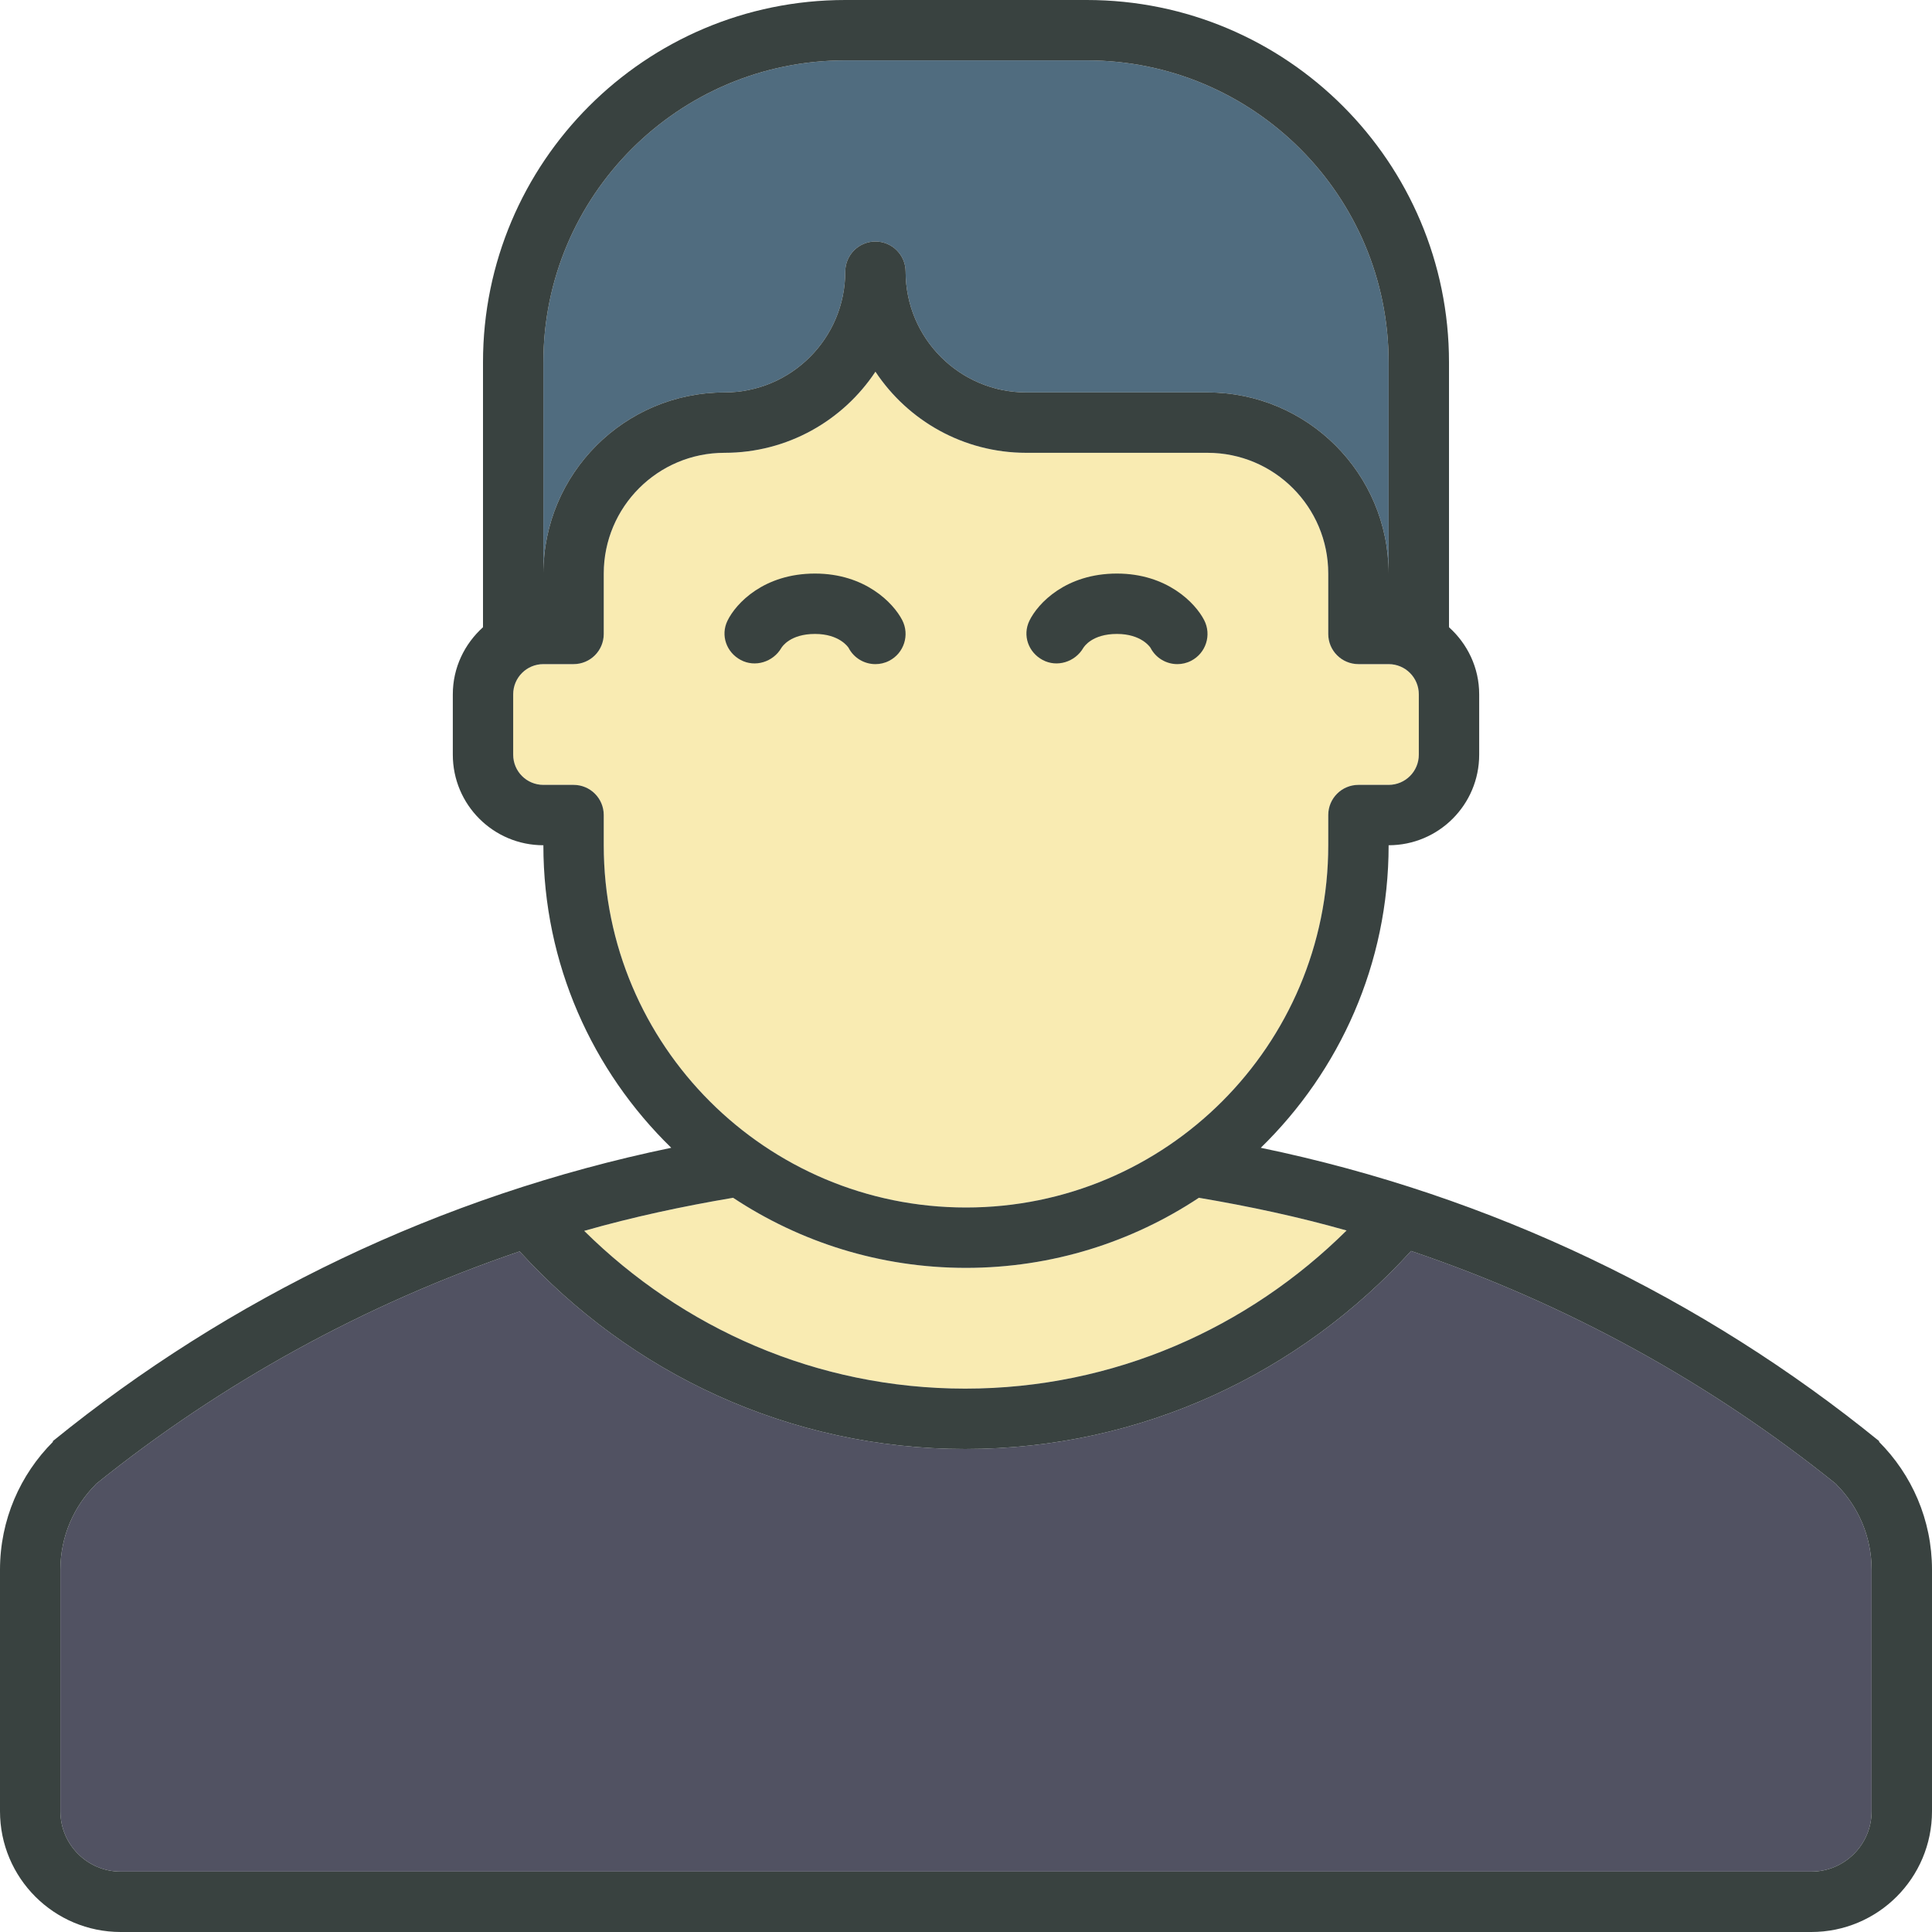
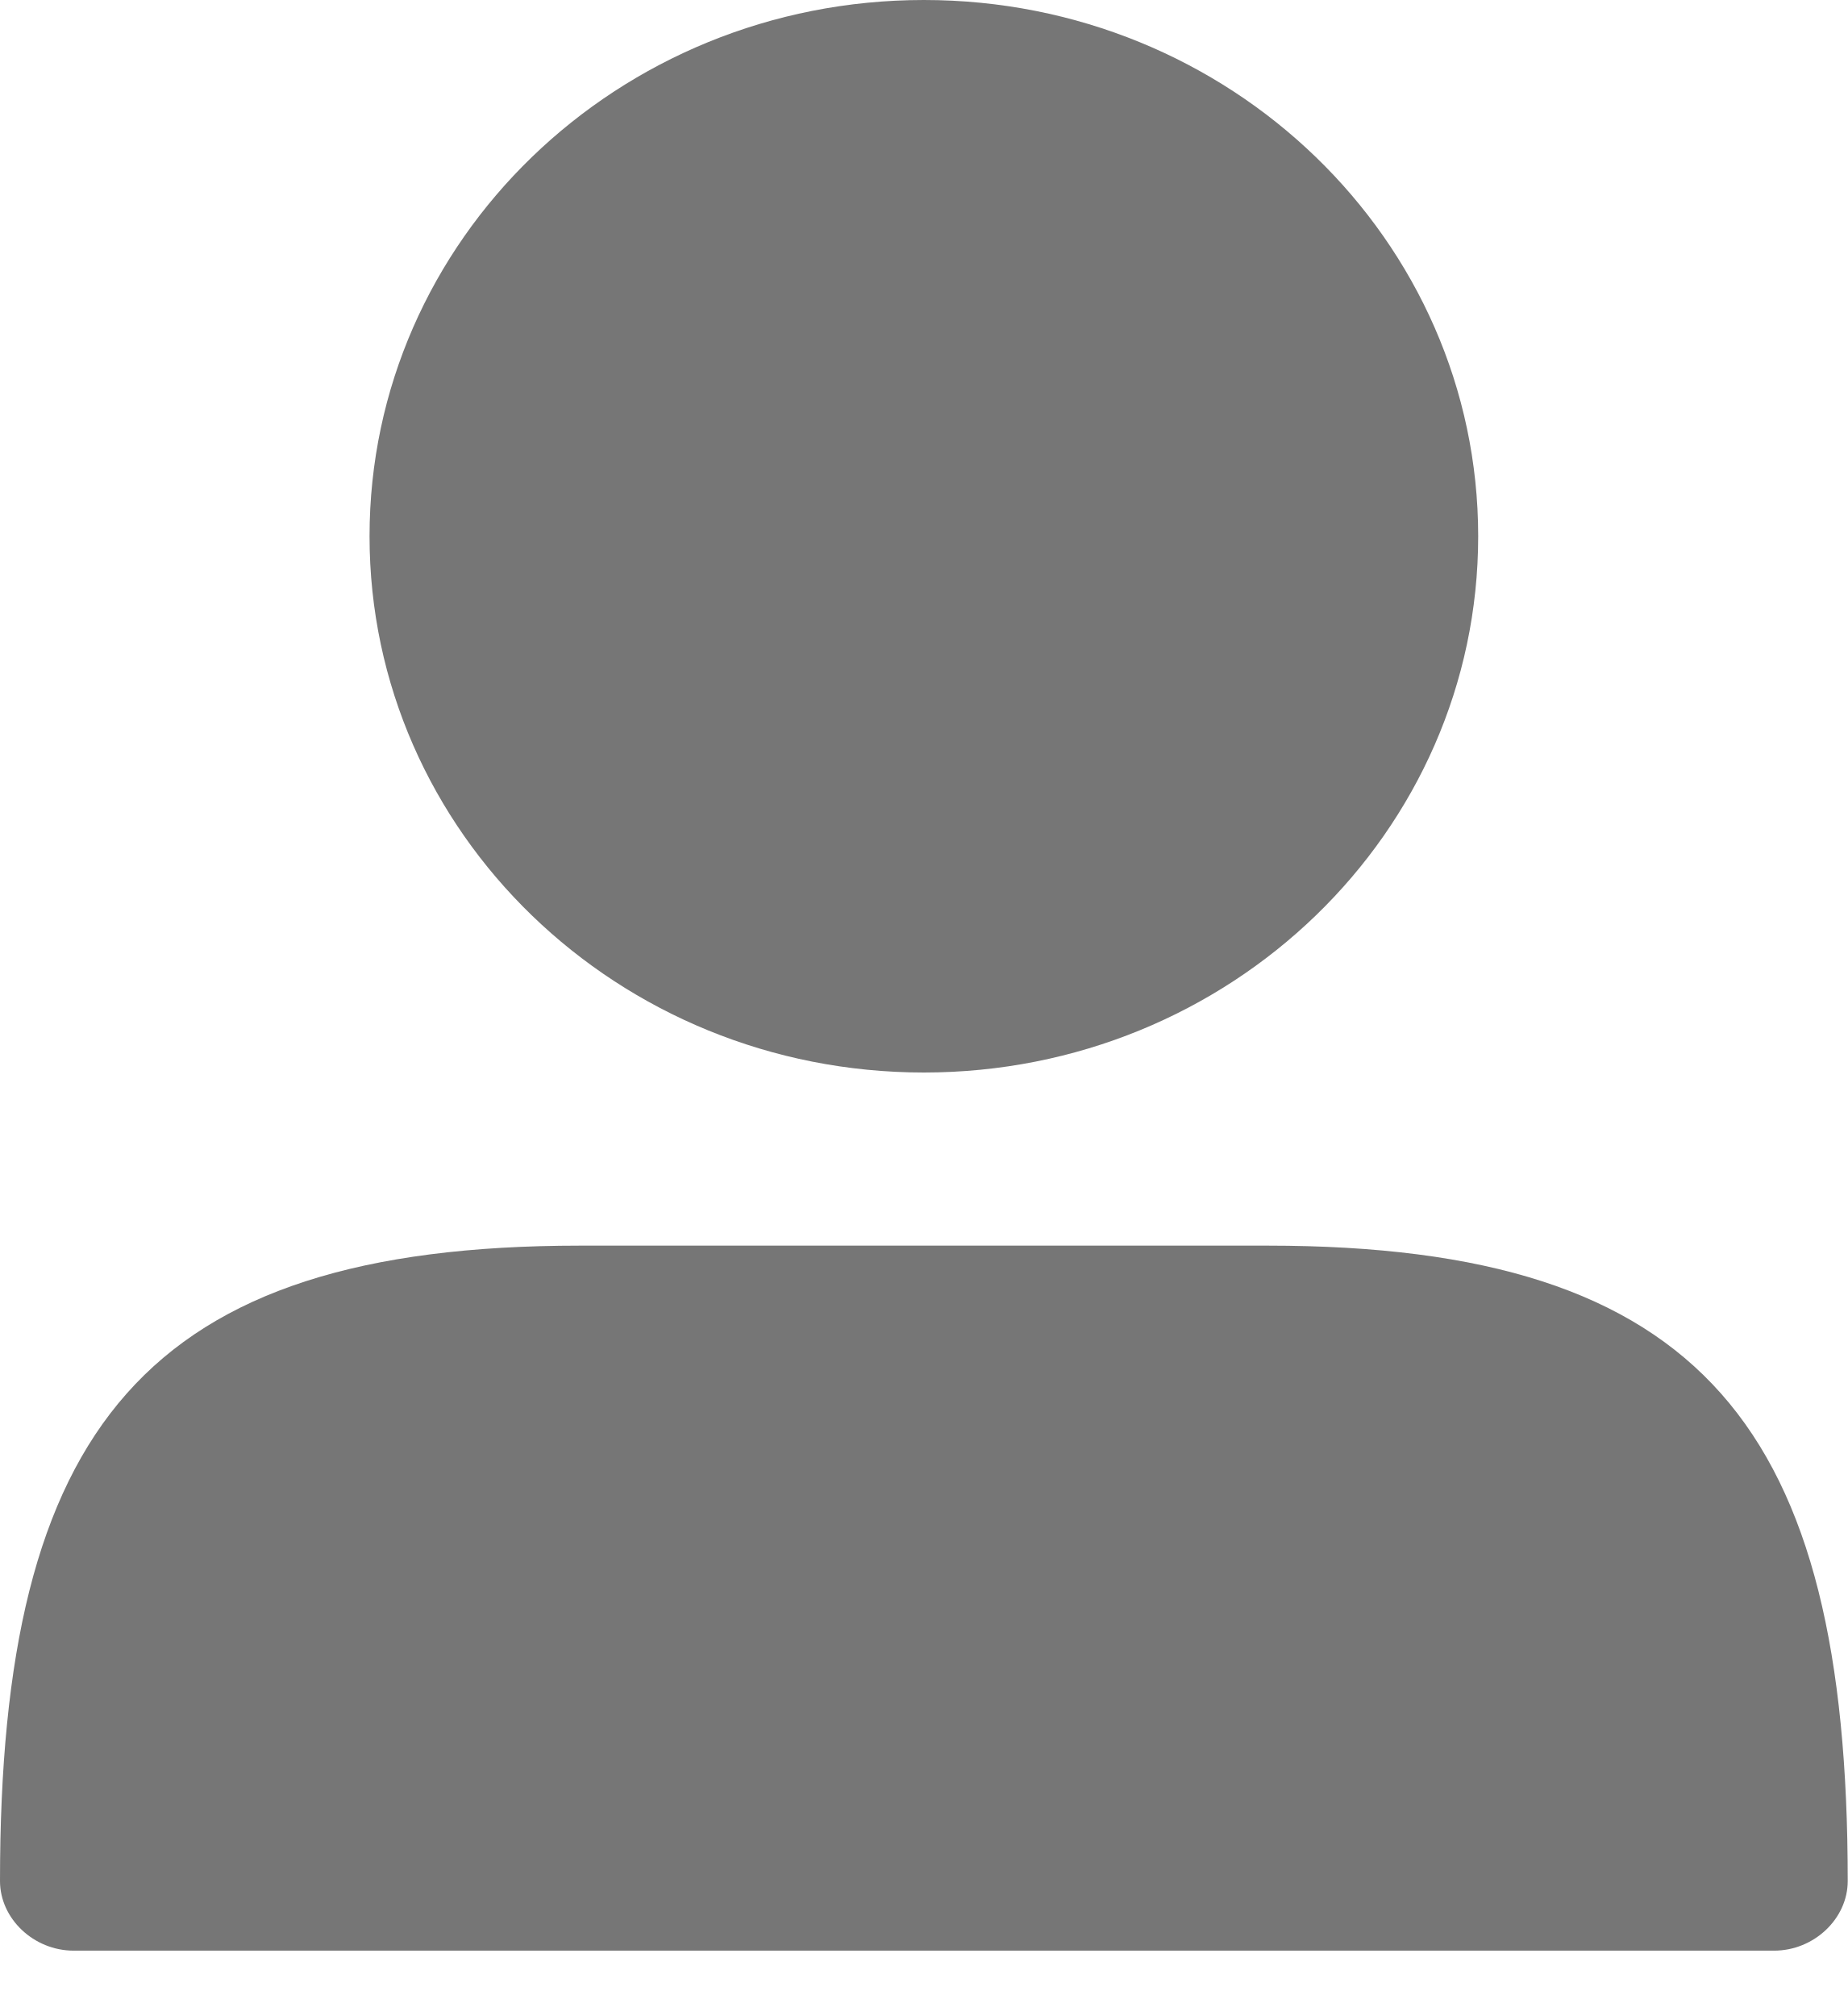
- <svg xmlns="http://www.w3.org/2000/svg" version="1.0" id="Layer_1" width="800px" height="800px" viewBox="0 0 64 64" enable-background="new 0 0 64 64" xml:space="preserve" fill="#000000">
-   <g id="SVGRepo_bgCarrier" stroke-width="0" />
-   <g id="SVGRepo_tracerCarrier" stroke-linecap="round" stroke-linejoin="round" />
-   <g id="SVGRepo_iconCarrier">
-     <g>
-       <path fill="#506C7F" d="M18,12c0-5.522,4.478-10,10-10h8c5.522,0,10,4.478,10,10v7c0-3.313-2.687-6-6-6h-6c-2.209,0-4-1.791-4-4 c0-0.553-0.447-1-1-1s-1,0.447-1,1c0,2.209-1.791,4-4,4c-3.313,0-6,2.687-6,6V12z" />
-       <path fill="#515262" d="M62,60c0,1.104-0.896,2-2,2H4c-1.104,0-2-0.896-2-2v-8c0-1.104,0.447-2.104,1.172-2.828l-0.004-0.004 c4.148-3.343,8.896-5.964,14.046-7.714C20.869,45.467,26.117,48,31.973,48c5.862,0,11.115-2.538,14.771-6.56 c5.167,1.75,9.929,4.376,14.089,7.728l-0.004,0.004C61.553,49.896,62,50.896,62,52V60z" />
-       <g>
-         <path fill="#F9EBB2" d="M32,42c-2.853,0-5.502-0.857-7.715-2.322c-1.675,0.283-3.325,0.638-4.934,1.097 C22.602,43.989,27.041,46,31.973,46c4.938,0,9.383-2.017,12.634-5.238c-1.595-0.454-3.231-0.803-4.892-1.084 C37.502,41.143,34.853,42,32,42z" />
-         <path fill="#F9EBB2" d="M46,22h-1c-0.553,0-1-0.447-1-1v-1v-1c0-2.209-1.791-4-4-4h-6c-2.088,0-3.926-1.068-5-2.687 C27.926,13.932,26.088,15,24,15c-2.209,0-4,1.791-4,4v1v1c0,0.553-0.447,1-1,1h-1c-0.553,0-1,0.447-1,1v2c0,0.553,0.447,1,1,1h1 c0.553,0,1,0.447,1,1v1c0,6.627,5.373,12,12,12s12-5.373,12-12v-1c0-0.553,0.447-1,1-1h1c0.553,0,1-0.447,1-1v-2 C47,22.447,46.553,22,46,22z" />
-       </g>
-       <path fill="#394240" d="M62.242,47.758l0.014-0.014c-5.847-4.753-12.84-8.137-20.491-9.722C44.374,35.479,46,31.932,46,28 c1.657,0,3-1.343,3-3v-2c0-0.886-0.391-1.673-1-2.222V12c0-6.627-5.373-12-12-12h-8c-6.627,0-12,5.373-12,12v8.778 c-0.609,0.549-1,1.336-1,2.222v2c0,1.657,1.343,3,3,3c0,3.932,1.626,7.479,4.236,10.022c-7.652,1.586-14.646,4.969-20.492,9.722 l0.014,0.014C0.672,48.844,0,50.344,0,52v8c0,2.211,1.789,4,4,4h56c2.211,0,4-1.789,4-4v-8C64,50.344,63.328,48.844,62.242,47.758z M18,12c0-5.522,4.478-10,10-10h8c5.522,0,10,4.478,10,10v7c0-3.313-2.687-6-6-6h-6c-2.209,0-4-1.791-4-4c0-0.553-0.447-1-1-1 s-1,0.447-1,1c0,2.209-1.791,4-4,4c-3.313,0-6,2.687-6,6V12z M20,28v-1c0-0.553-0.447-1-1-1h-1c-0.553,0-1-0.447-1-1v-2 c0-0.553,0.447-1,1-1h1c0.553,0,1-0.447,1-1v-2c0-2.209,1.791-4,4-4c2.088,0,3.926-1.068,5-2.687C30.074,13.932,31.912,15,34,15h6 c2.209,0,4,1.791,4,4v2c0,0.553,0.447,1,1,1h1c0.553,0,1,0.447,1,1v2c0,0.553-0.447,1-1,1h-1c-0.553,0-1,0.447-1,1v1 c0,6.627-5.373,12-12,12S20,34.627,20,28z M24.285,39.678C26.498,41.143,29.147,42,32,42s5.502-0.857,7.715-2.322 c1.66,0.281,3.297,0.63,4.892,1.084C41.355,43.983,36.911,46,31.973,46c-4.932,0-9.371-2.011-12.621-5.226 C20.96,40.315,22.61,39.961,24.285,39.678z M62,60c0,1.104-0.896,2-2,2H4c-1.104,0-2-0.896-2-2v-8c0-1.104,0.447-2.104,1.172-2.828 l-0.004-0.004c4.148-3.343,8.896-5.964,14.046-7.714C20.869,45.467,26.117,48,31.973,48c5.862,0,11.115-2.538,14.771-6.56 c5.167,1.75,9.929,4.376,14.089,7.728l-0.004,0.004C61.553,49.896,62,50.896,62,52V60z" />
-       <path fill="#394240" d="M24.537,21.862c0.475,0.255,1.073,0.068,1.345-0.396C25.91,21.419,26.18,21,26.998,21 c0.808,0,1.096,0.436,1.111,0.458C28.287,21.803,28.637,22,28.999,22c0.154,0,0.311-0.035,0.457-0.111 c0.491-0.253,0.684-0.856,0.431-1.347C29.592,19.969,28.651,19,26.998,19c-1.691,0-2.618,0.983-2.9,1.564 C23.864,21.047,24.063,21.609,24.537,21.862z" />
-       <path fill="#394240" d="M34.539,21.862c0.475,0.255,1.073,0.068,1.345-0.396C35.912,21.419,36.182,21,37,21 c0.808,0,1.096,0.436,1.111,0.458C38.289,21.803,38.639,22,39.001,22c0.154,0,0.311-0.035,0.457-0.111 c0.491-0.253,0.684-0.856,0.431-1.347C39.594,19.969,38.653,19,37,19c-1.691,0-2.618,0.983-2.9,1.564 C33.866,21.047,34.065,21.609,34.539,21.862z" />
-     </g>
+ <svg xmlns="http://www.w3.org/2000/svg" width="22" height="24" viewBox="0 0 22 24" fill="none">
+   <g id="Profile">
+     <path d="M11 12.768C14.645 12.768 17.6 9.91 17.6 6.384C17.6 2.858 14.645 0 11 0C7.355 0 4.4 2.858 4.4 6.384C4.4 9.91 7.355 12.768 11 12.768Z" fill="#767676" />
+     <path d="M22 22.393C22 22.842 21.598 23.222 21.123 23.222H0.877C0.402 23.222 0 22.842 0 22.393C0 17.006 1.718 14.829 6.907 14.829H15.093C20.282 14.829 22 17.006 22 22.393Z" fill="#767676" />
  </g>
</svg>
